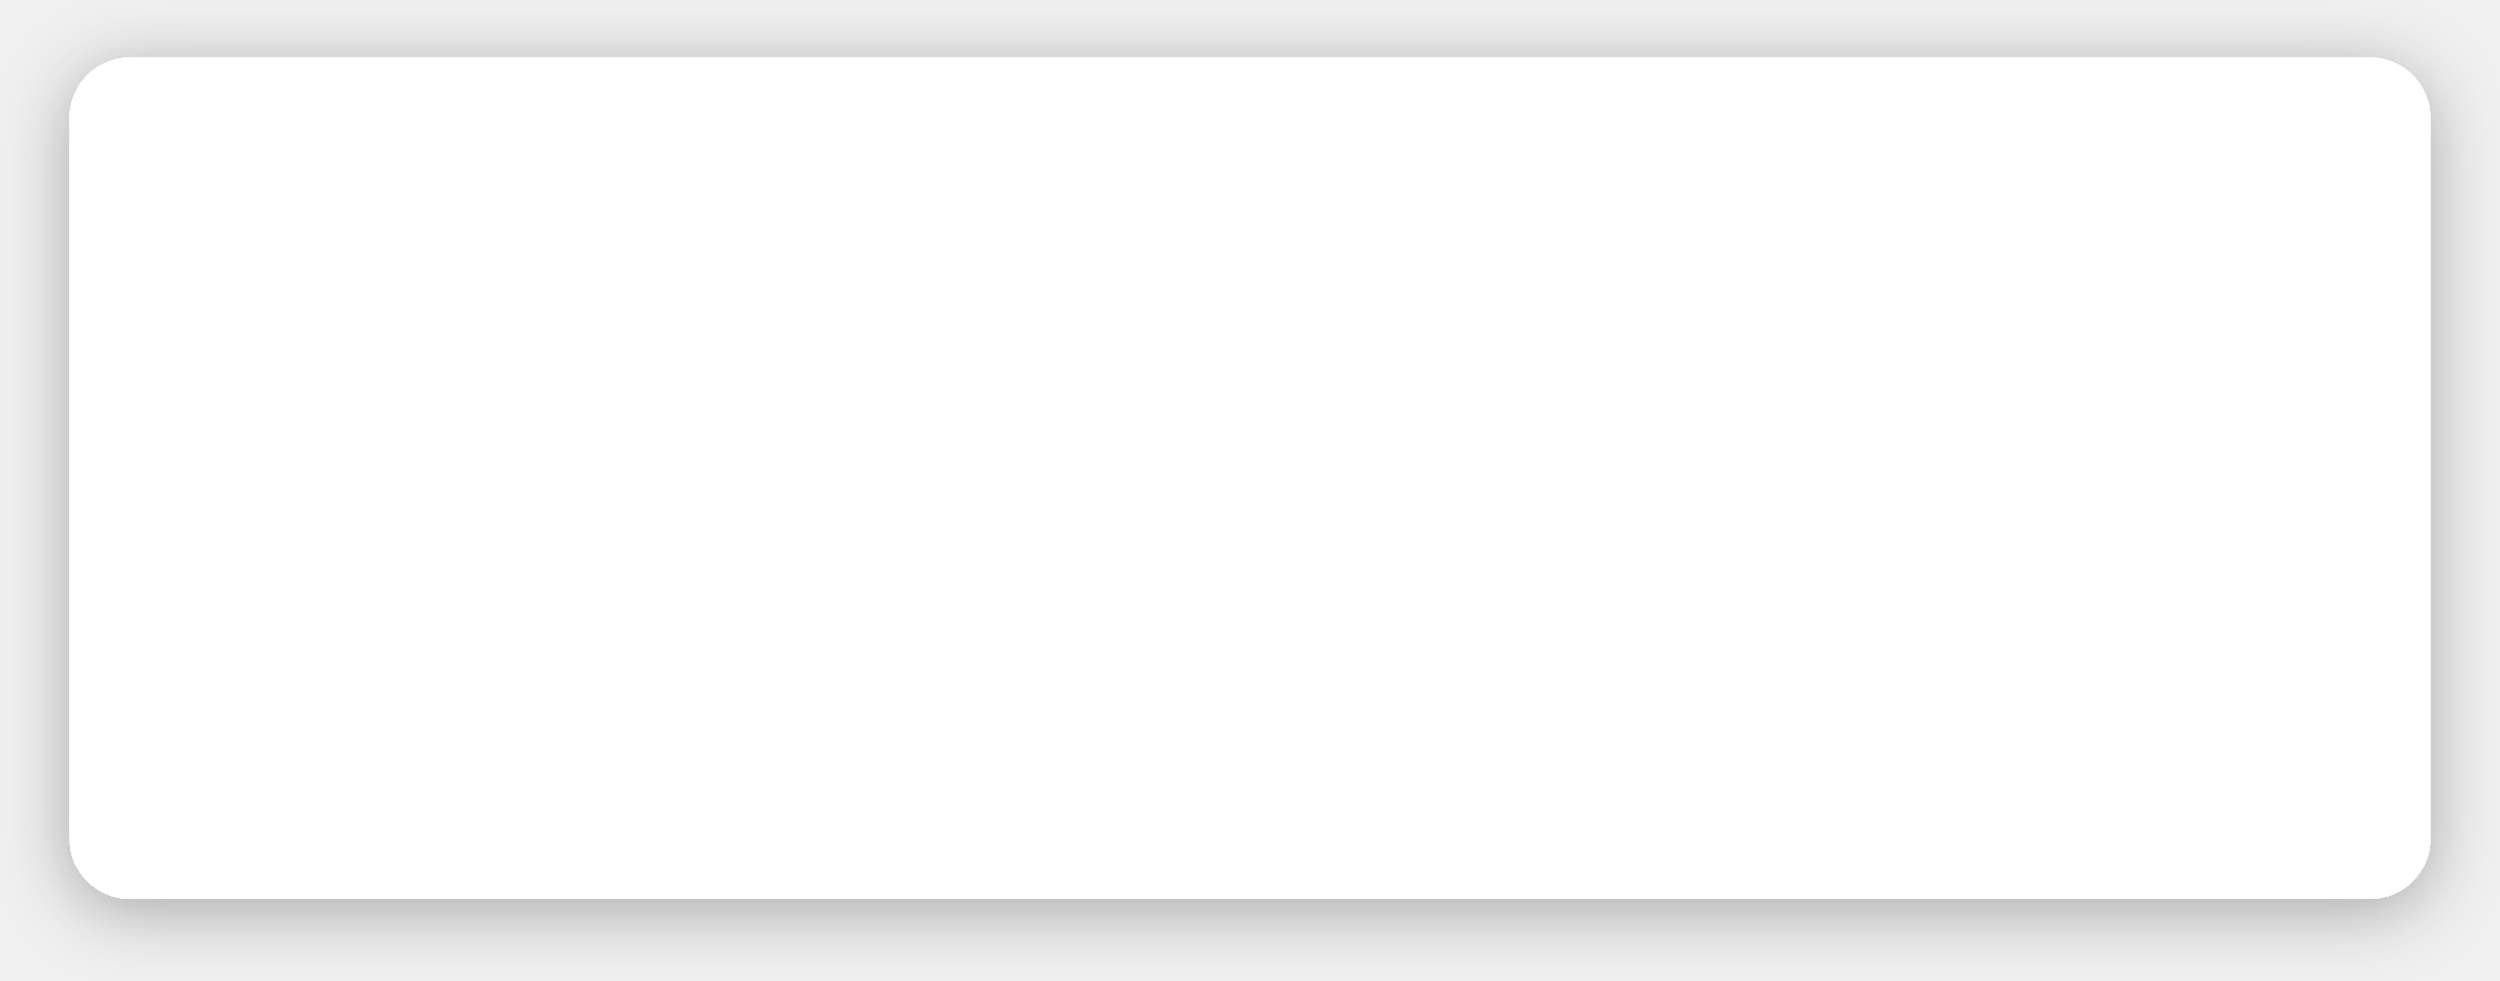
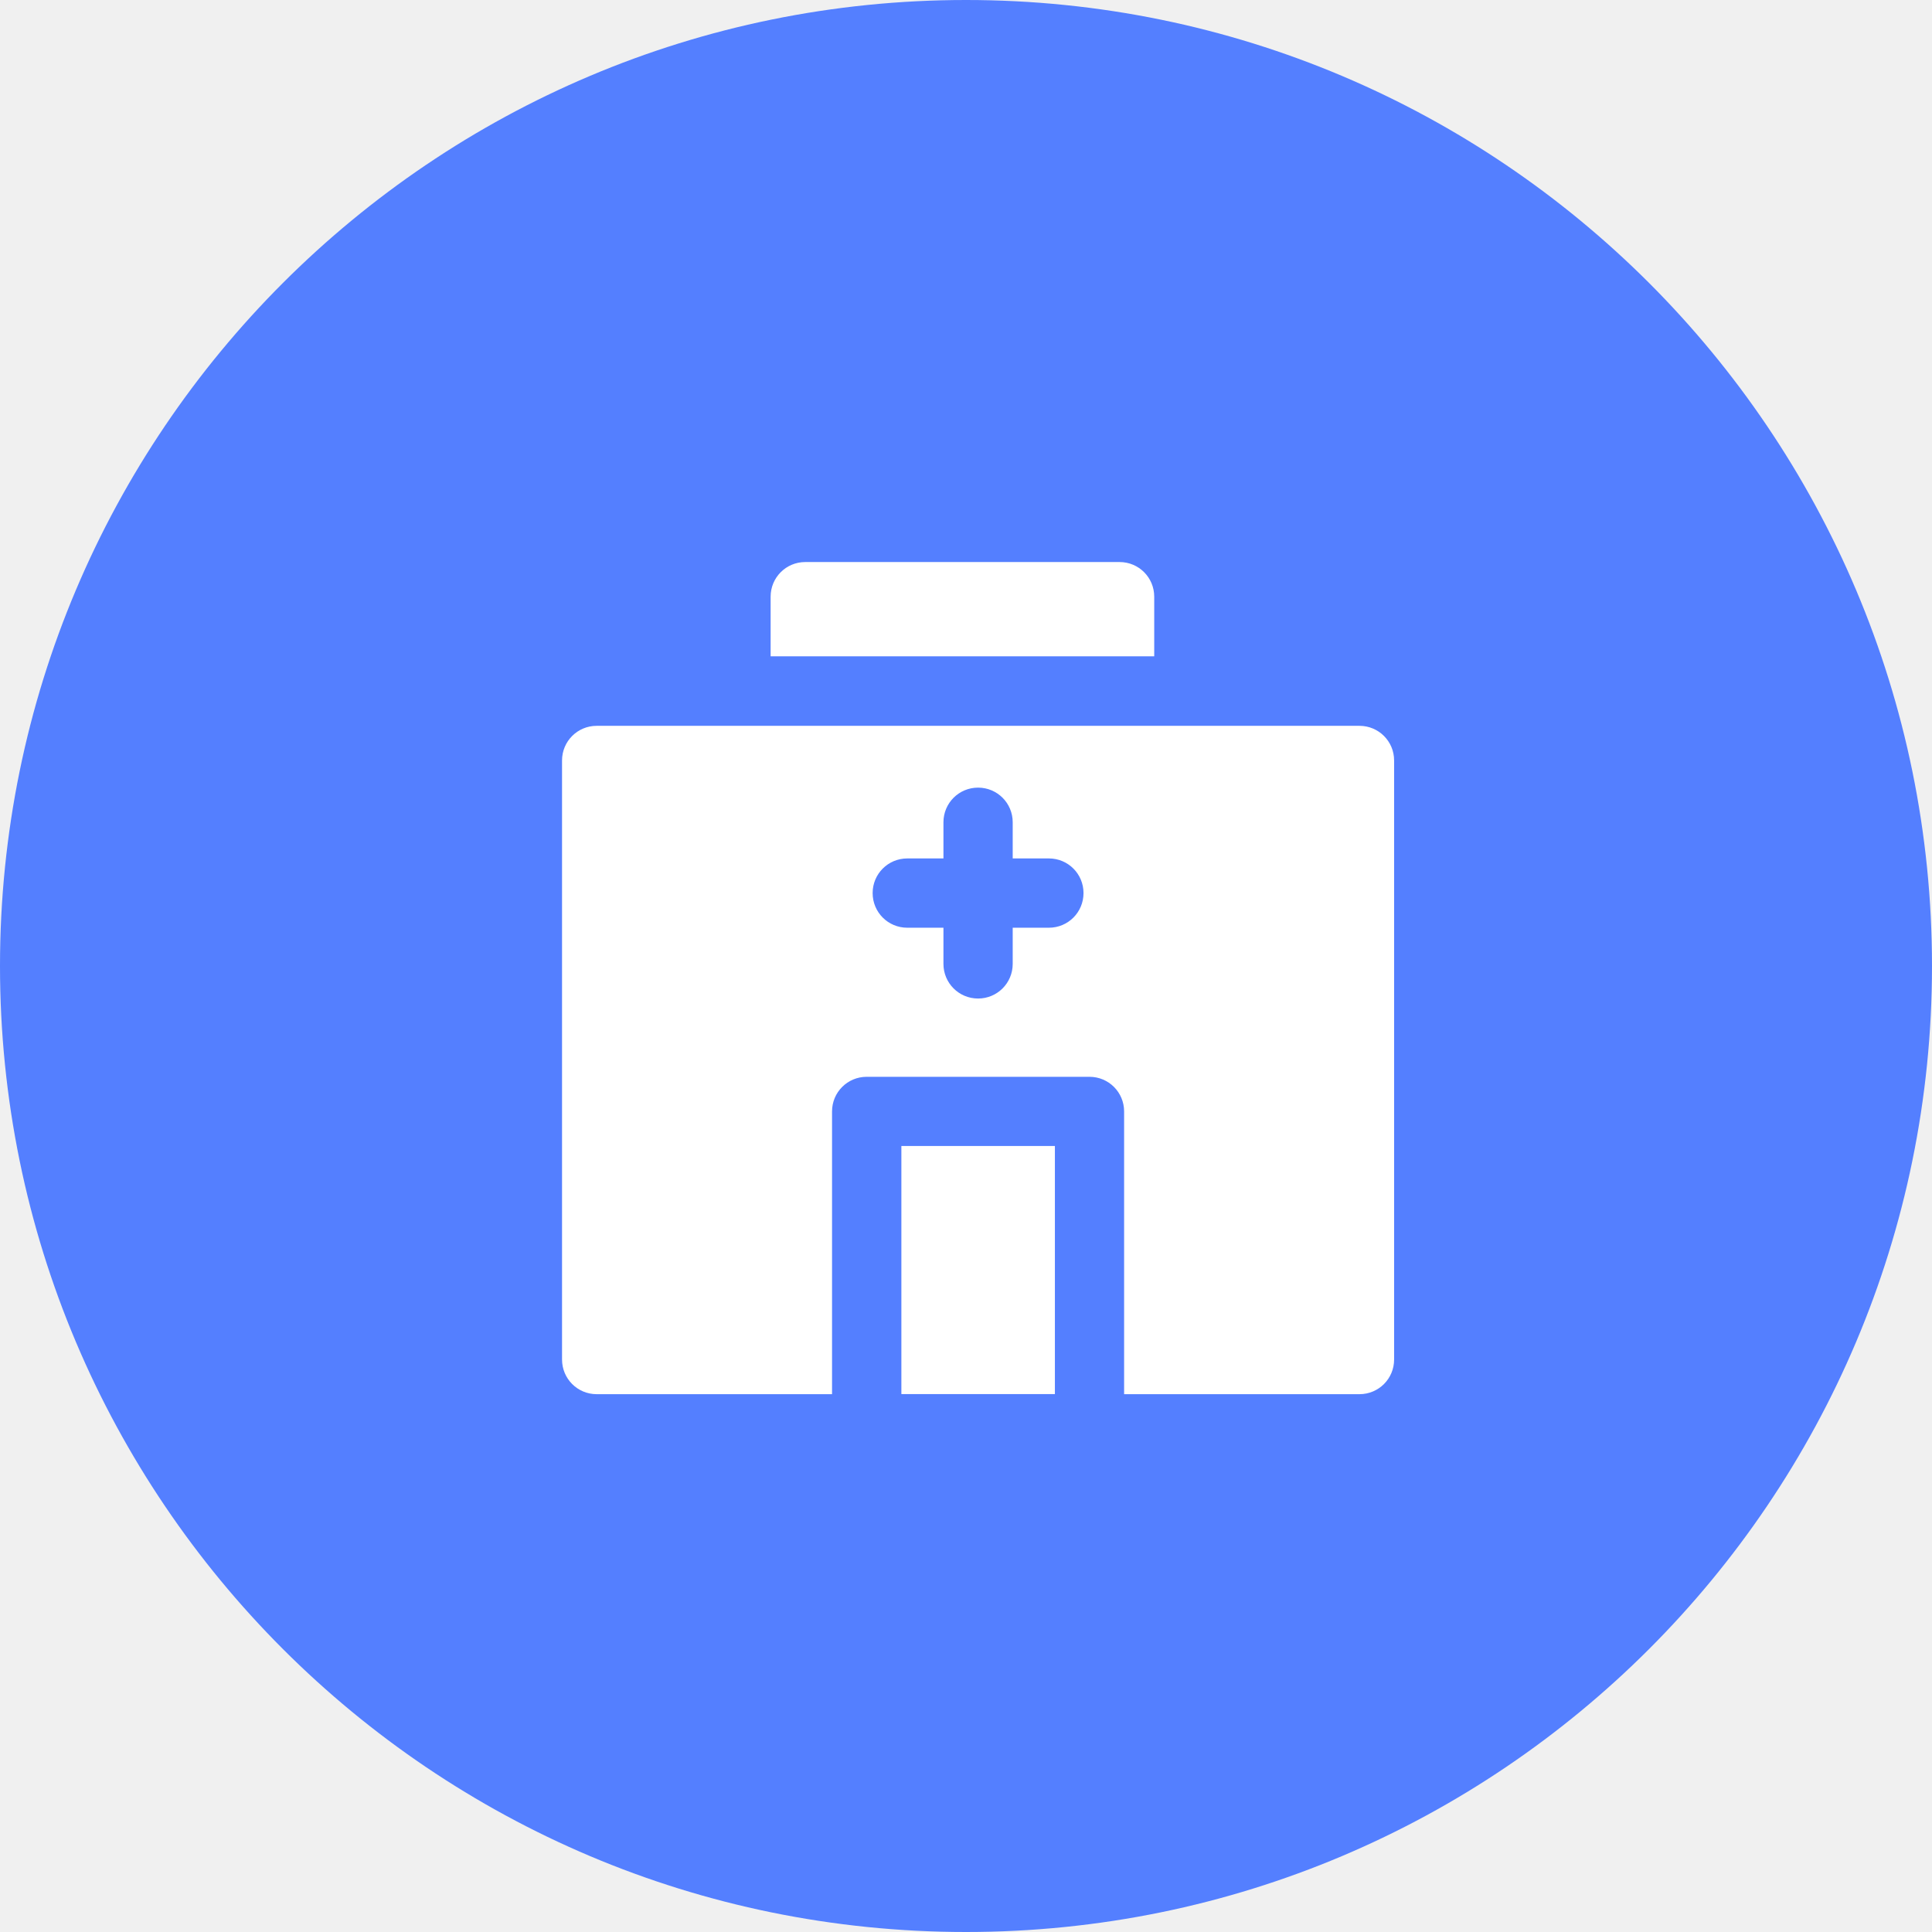
- <svg xmlns="http://www.w3.org/2000/svg" width="826" height="324" viewBox="0 0 826 324" fill="none">
-   <g filter="url(#filter0_d_112_77)">
-     <path d="M783 19H43C31.954 19 23 27.954 23 39V277C23 288.046 31.954 297 43 297H783C794.046 297 803 288.046 803 277V39C803 27.954 794.046 19 783 19Z" fill="white" />
-   </g>
-   <defs>
-     <filter id="filter0_d_112_77" x="0" y="0" width="826" height="324" filterUnits="userSpaceOnUse" color-interpolation-filters="sRGB">
-       <feFlood flood-opacity="0" result="BackgroundImageFix" />
-       <feColorMatrix in="SourceAlpha" type="matrix" values="0 0 0 0 0 0 0 0 0 0 0 0 0 0 0 0 0 0 127 0" result="hardAlpha" />
-       <feOffset dy="4" />
-       <feGaussianBlur stdDeviation="11.5" />
-       <feComposite in2="hardAlpha" operator="out" />
-       <feColorMatrix type="matrix" values="0 0 0 0 0 0 0 0 0 0 0 0 0 0 0 0 0 0 0.3 0" />
-       <feBlend mode="normal" in2="BackgroundImageFix" result="effect1_dropShadow_112_77" />
-       <feBlend mode="normal" in="SourceGraphic" in2="effect1_dropShadow_112_77" result="shape" />
-     </filter>
-   </defs>
+ <svg xmlns="http://www.w3.org/2000/svg" width="80" height="80" viewBox="0 0 80 80" fill="none">
+   <circle cx="40" cy="40" r="40" fill="#547FFF" />
+   <path d="M47.794 24.708C47.794 23.913 47.154 23.273 46.359 23.273H33.344C32.55 23.273 31.91 23.913 31.91 24.708V27.176H47.794V24.708Z" fill="white" />
+   <path d="M43.681 47.453H37.324V57.726H43.681V47.453Z" fill="white" />
+   <path d="M56.292 30.055H24.708C23.913 30.055 23.273 30.695 23.273 31.489V56.295C23.273 57.09 23.913 57.73 24.708 57.73H34.453V46.023C34.453 45.228 35.093 44.588 35.888 44.588H45.112C45.907 44.588 46.547 45.228 46.547 46.023V57.73H56.292C57.087 57.73 57.727 57.09 57.727 56.295V31.489C57.727 30.695 57.087 30.055 56.292 30.055ZM43.432 38.415H41.934V39.913C41.934 40.707 41.294 41.347 40.5 41.347C39.706 41.347 39.066 40.707 39.066 39.913V38.415H37.568C36.773 38.415 36.134 37.775 36.134 36.98C36.134 36.186 36.773 35.546 37.568 35.546H39.066V34.048C39.066 33.254 39.706 32.614 40.5 32.614C41.294 32.614 41.934 33.254 41.934 34.048V35.546H43.432C44.227 35.546 44.866 36.186 44.866 36.98C44.866 37.775 44.227 38.415 43.432 38.415Z" fill="white" />
</svg>
